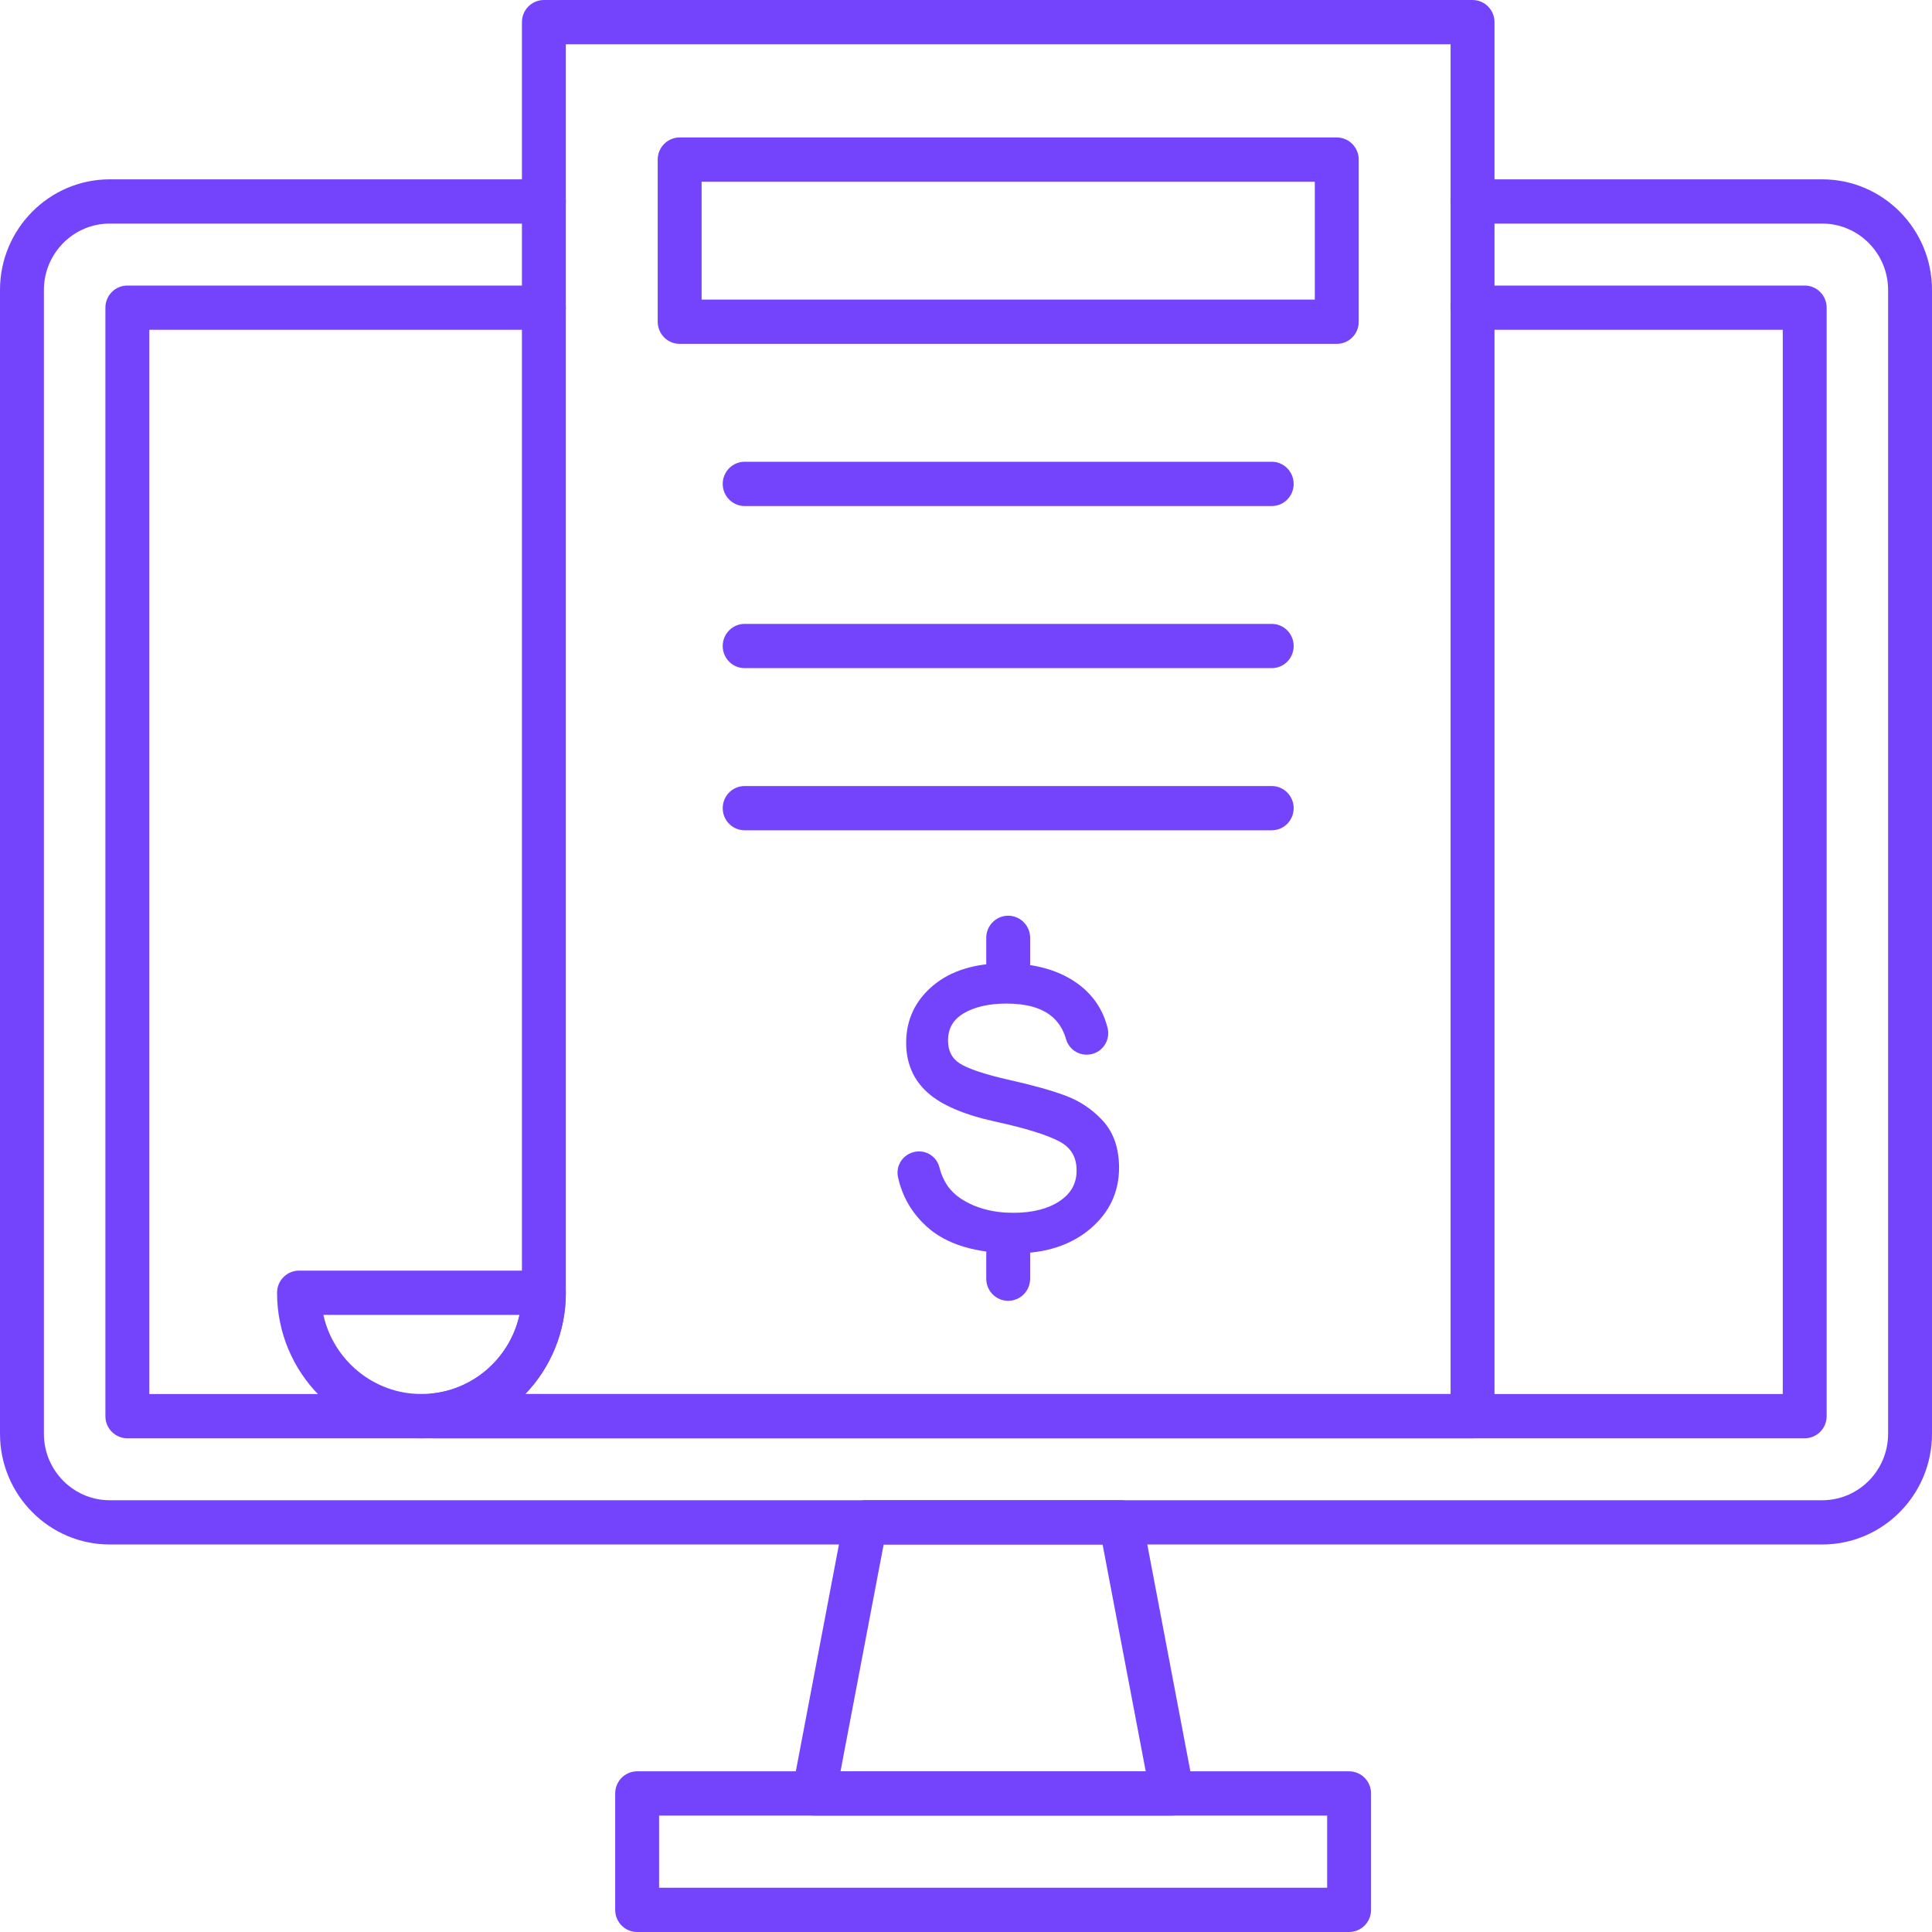
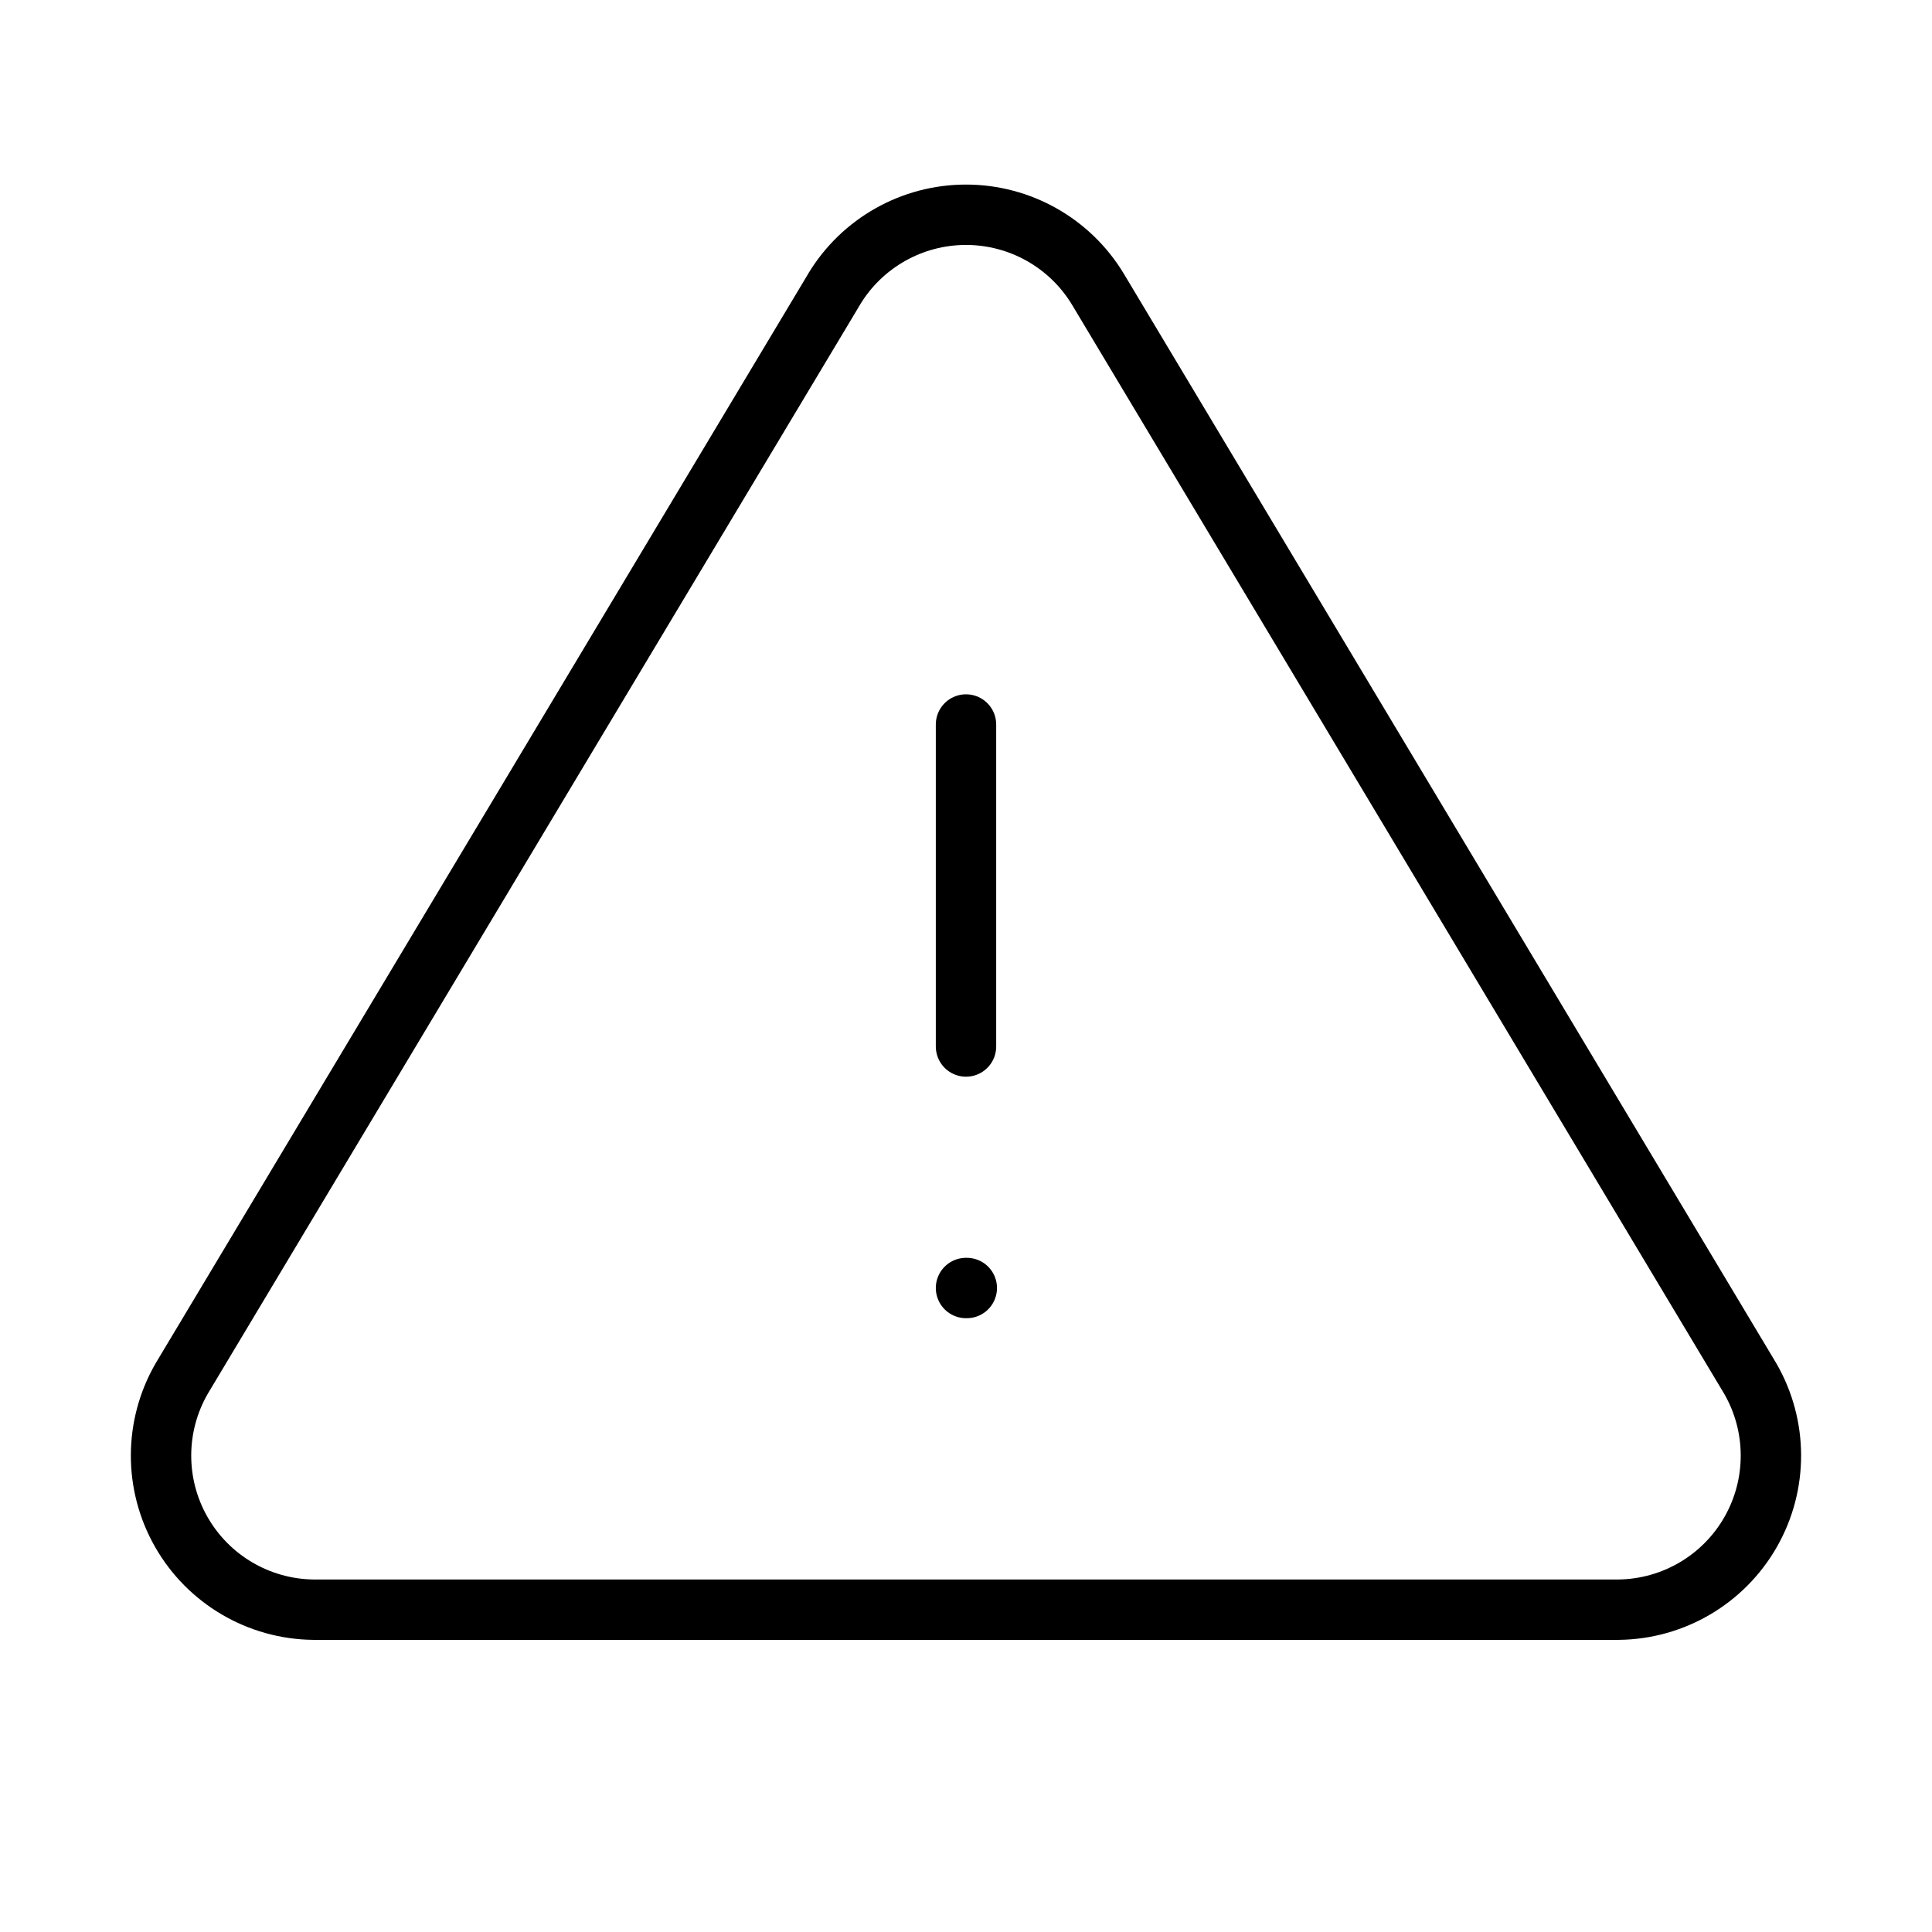
- <svg xmlns="http://www.w3.org/2000/svg" width="40" height="40" viewBox="0 0 40 40" fill="none">
-   <path d="M30.487 29.778H8.989C8.738 29.778 8.535 29.573 8.535 29.32V29.306C8.535 29.072 8.711 28.875 8.943 28.851C10.005 28.74 10.806 27.843 10.806 26.765V0.458C10.806 0.205 11.01 0 11.261 0H30.487C30.738 0 30.942 0.205 30.942 0.458V29.321C30.942 29.574 30.738 29.778 30.487 29.778ZM10.877 28.862H30.033V0.916H11.715V26.766C11.715 27.578 11.399 28.319 10.877 28.862Z" fill="#7444FD" />
-   <path d="M8.726 29.778C7.077 29.778 5.736 28.426 5.736 26.765C5.736 26.512 5.94 26.307 6.191 26.307H11.261C11.512 26.307 11.715 26.512 11.715 26.765C11.715 28.427 10.375 29.778 8.726 29.778ZM6.695 27.223C6.903 28.16 7.735 28.862 8.726 28.862C9.717 28.862 10.548 28.159 10.756 27.223H6.695ZM27.677 7.119H14.071C13.82 7.119 13.617 6.914 13.617 6.661V3.304C13.617 3.052 13.82 2.846 14.071 2.846H27.677C27.928 2.846 28.131 3.052 28.131 3.304V6.661C28.131 6.915 27.928 7.119 27.677 7.119ZM14.526 6.203H27.222V3.762H14.526V6.203ZM26.331 10.477H15.417C15.166 10.477 14.963 10.271 14.963 10.018C14.963 9.766 15.166 9.56 15.417 9.56H26.33C26.581 9.56 26.784 9.766 26.784 10.018C26.784 10.271 26.582 10.477 26.331 10.477ZM26.331 13.833H15.417C15.166 13.833 14.963 13.628 14.963 13.375C14.963 13.122 15.166 12.917 15.417 12.917H26.33C26.581 12.917 26.784 13.122 26.784 13.375C26.784 13.628 26.582 13.833 26.331 13.833ZM26.331 17.19H15.417C15.166 17.19 14.963 16.985 14.963 16.732C14.963 16.479 15.166 16.274 15.417 16.274H26.33C26.581 16.274 26.784 16.479 26.784 16.732C26.784 16.985 26.582 17.19 26.331 17.19ZM22.832 23.203C22.615 22.967 22.352 22.791 22.047 22.679C21.752 22.571 21.366 22.463 20.902 22.36C20.391 22.245 20.043 22.128 19.867 22.015C19.706 21.91 19.628 21.755 19.628 21.54C19.628 21.294 19.733 21.112 19.947 20.983C20.173 20.847 20.473 20.778 20.838 20.778C21.24 20.778 21.551 20.863 21.762 21.032C21.91 21.149 22.013 21.311 22.071 21.514C22.128 21.716 22.322 21.852 22.53 21.834L22.539 21.834C22.669 21.823 22.787 21.756 22.862 21.648C22.939 21.541 22.963 21.406 22.93 21.277C22.839 20.918 22.646 20.623 22.359 20.401C21.967 20.097 21.445 19.943 20.808 19.943C20.185 19.943 19.684 20.098 19.318 20.405C18.948 20.716 18.761 21.114 18.761 21.59C18.761 22.01 18.91 22.358 19.206 22.622C19.493 22.88 19.964 23.081 20.605 23.221C21.225 23.356 21.672 23.494 21.933 23.632C22.173 23.759 22.29 23.955 22.29 24.233C22.29 24.501 22.176 24.708 21.942 24.865C21.701 25.027 21.376 25.11 20.98 25.11C20.555 25.11 20.187 25.01 19.889 24.813C19.665 24.664 19.521 24.454 19.45 24.171C19.425 24.069 19.364 23.979 19.279 23.919C19.194 23.858 19.09 23.83 18.986 23.841C18.858 23.852 18.741 23.919 18.666 24.022C18.629 24.072 18.604 24.129 18.591 24.189C18.579 24.25 18.579 24.313 18.592 24.373C18.681 24.775 18.881 25.119 19.188 25.396C19.592 25.764 20.206 25.95 21.011 25.95C21.644 25.95 22.167 25.781 22.563 25.449C22.965 25.113 23.169 24.684 23.169 24.176C23.168 23.772 23.055 23.445 22.832 23.203Z" fill="#7444FD" />
-   <path d="M20.873 26.932C20.622 26.932 20.419 26.727 20.419 26.474V25.947C20.419 25.694 20.622 25.489 20.873 25.489C21.124 25.489 21.328 25.694 21.328 25.947V26.474C21.328 26.727 21.125 26.932 20.873 26.932ZM20.873 20.401C20.622 20.401 20.419 20.196 20.419 19.943V19.417C20.419 19.164 20.622 18.959 20.873 18.959C21.124 18.959 21.328 19.164 21.328 19.417V19.943C21.328 20.196 21.125 20.401 20.873 20.401Z" fill="#7444FD" />
-   <path d="M37.728 31.977H2.272C1.02 31.977 0 30.95 0 29.686V6.003C0 4.74 1.02 3.713 2.272 3.713H11.261C11.511 3.713 11.715 3.918 11.715 4.171C11.715 4.424 11.511 4.629 11.261 4.629H2.272C1.521 4.629 0.909 5.246 0.909 6.003V29.686C0.909 30.444 1.521 31.061 2.272 31.061H37.728C38.479 31.061 39.091 30.444 39.091 29.686V6.003C39.091 5.246 38.479 4.629 37.728 4.629H30.487C30.236 4.629 30.033 4.424 30.033 4.171C30.033 3.918 30.236 3.713 30.487 3.713H37.728C38.981 3.713 40 4.74 40 6.003V29.686C40 30.949 38.981 31.977 37.728 31.977Z" fill="#7444FD" />
-   <path d="M37.364 29.778H2.636C2.385 29.778 2.182 29.573 2.182 29.32V6.37C2.182 6.117 2.385 5.912 2.636 5.912H11.261C11.512 5.912 11.715 6.117 11.715 6.37C11.715 6.623 11.512 6.828 11.261 6.828H3.091V28.862H36.91V6.828H30.487C30.236 6.828 30.033 6.623 30.033 6.37C30.033 6.117 30.236 5.912 30.487 5.912H37.364C37.615 5.912 37.819 6.117 37.819 6.37V29.32C37.819 29.573 37.615 29.778 37.364 29.778ZM24.27 37.589H16.853C16.786 37.589 16.72 37.574 16.659 37.545C16.599 37.517 16.545 37.475 16.502 37.423C16.46 37.371 16.429 37.31 16.412 37.244C16.396 37.179 16.394 37.111 16.406 37.045L17.473 31.433C17.492 31.328 17.548 31.233 17.629 31.166C17.711 31.098 17.813 31.061 17.919 31.061H23.203C23.421 31.061 23.609 31.216 23.65 31.433L24.716 37.045C24.741 37.178 24.706 37.318 24.619 37.423C24.577 37.475 24.524 37.517 24.463 37.546C24.403 37.574 24.337 37.589 24.27 37.589ZM17.402 36.673H23.721L22.828 31.977H18.295L17.402 36.673Z" fill="#7444FD" />
-   <path d="M27.931 40H13.191C12.94 40 12.737 39.795 12.737 39.542V37.131C12.737 36.878 12.94 36.673 13.191 36.673H27.931C28.182 36.673 28.386 36.878 28.386 37.131V39.541C28.386 39.795 28.182 40 27.931 40ZM13.646 39.084H27.477V37.589H13.646V39.084Z" fill="#7444FD" />
+ <svg xmlns="http://www.w3.org/2000/svg" width="48" height="48" viewBox="0 0 24 24" fill="none" stroke="#000000" stroke-width="0.75" stroke-linecap="round" stroke-linejoin="round">
+   <path d="M12 9v4" />
+   <path d="M10.363 3.591l-8.106 13.534a1.914 1.914 0 0 0 1.636 2.871h16.214a1.914 1.914 0 0 0 1.636 -2.87l-8.106 -13.536a1.914 1.914 0 0 0 -3.274 0z" />
+   <path d="M12 16h.01" />
</svg>
